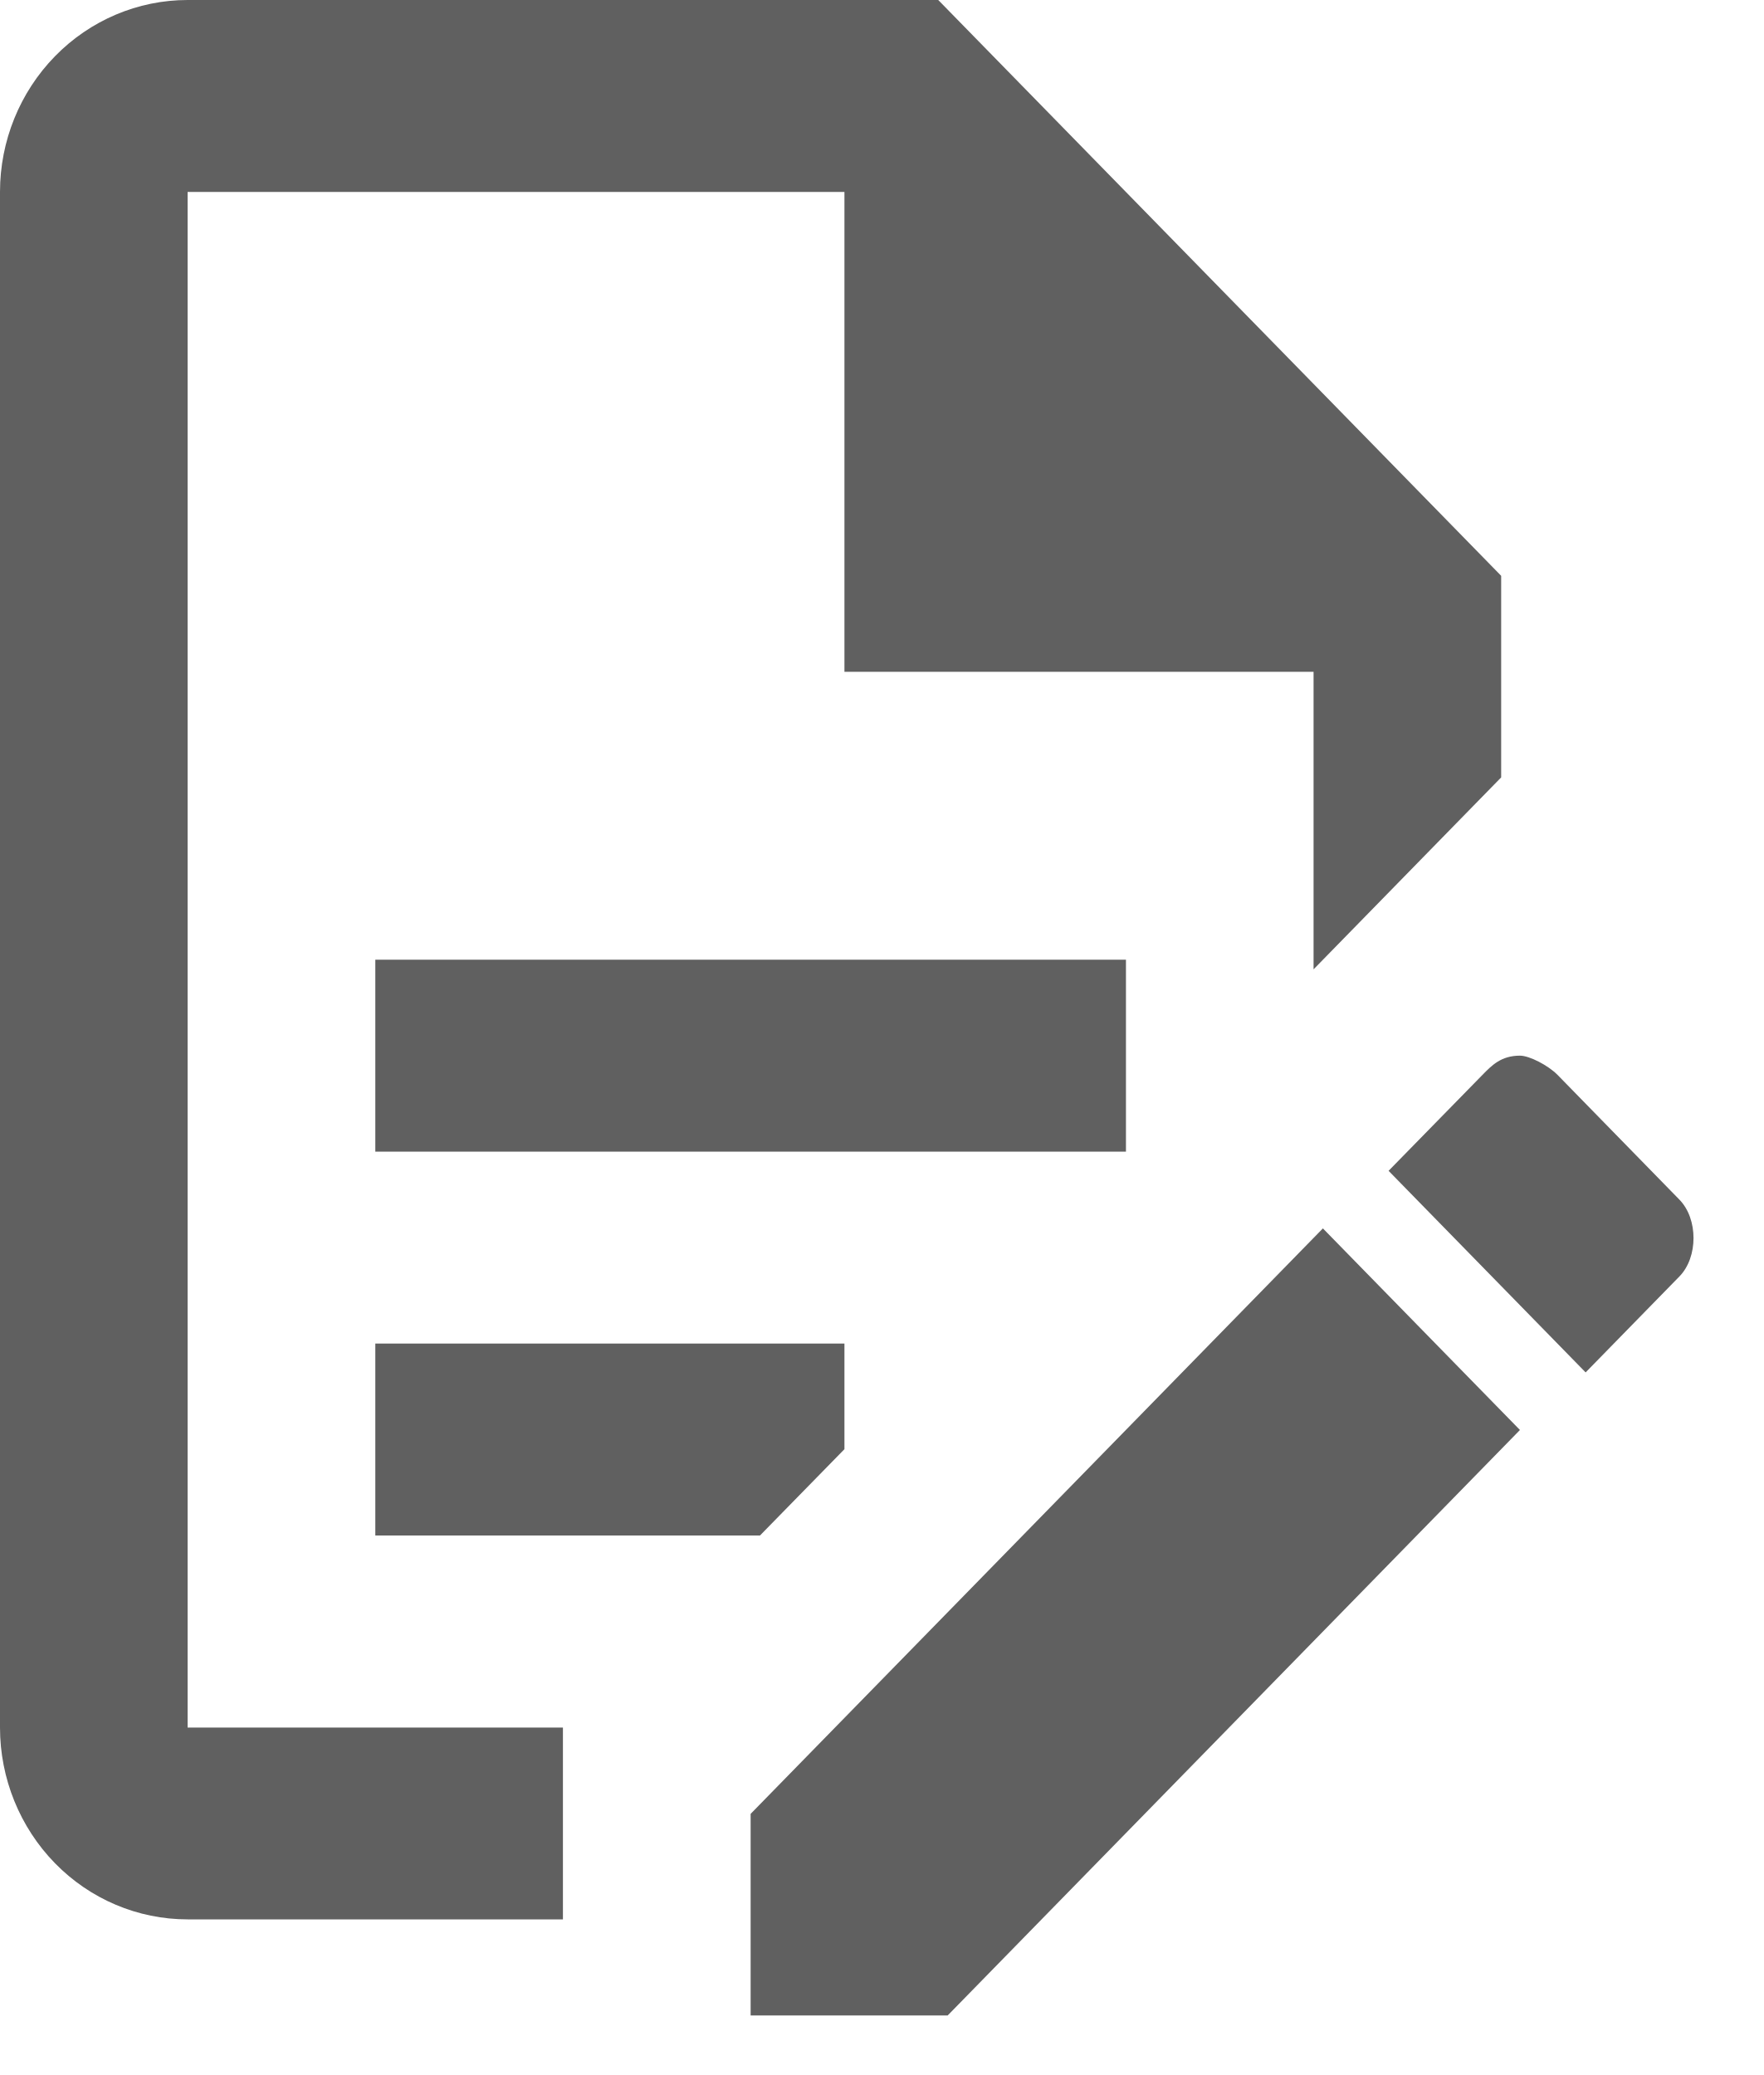
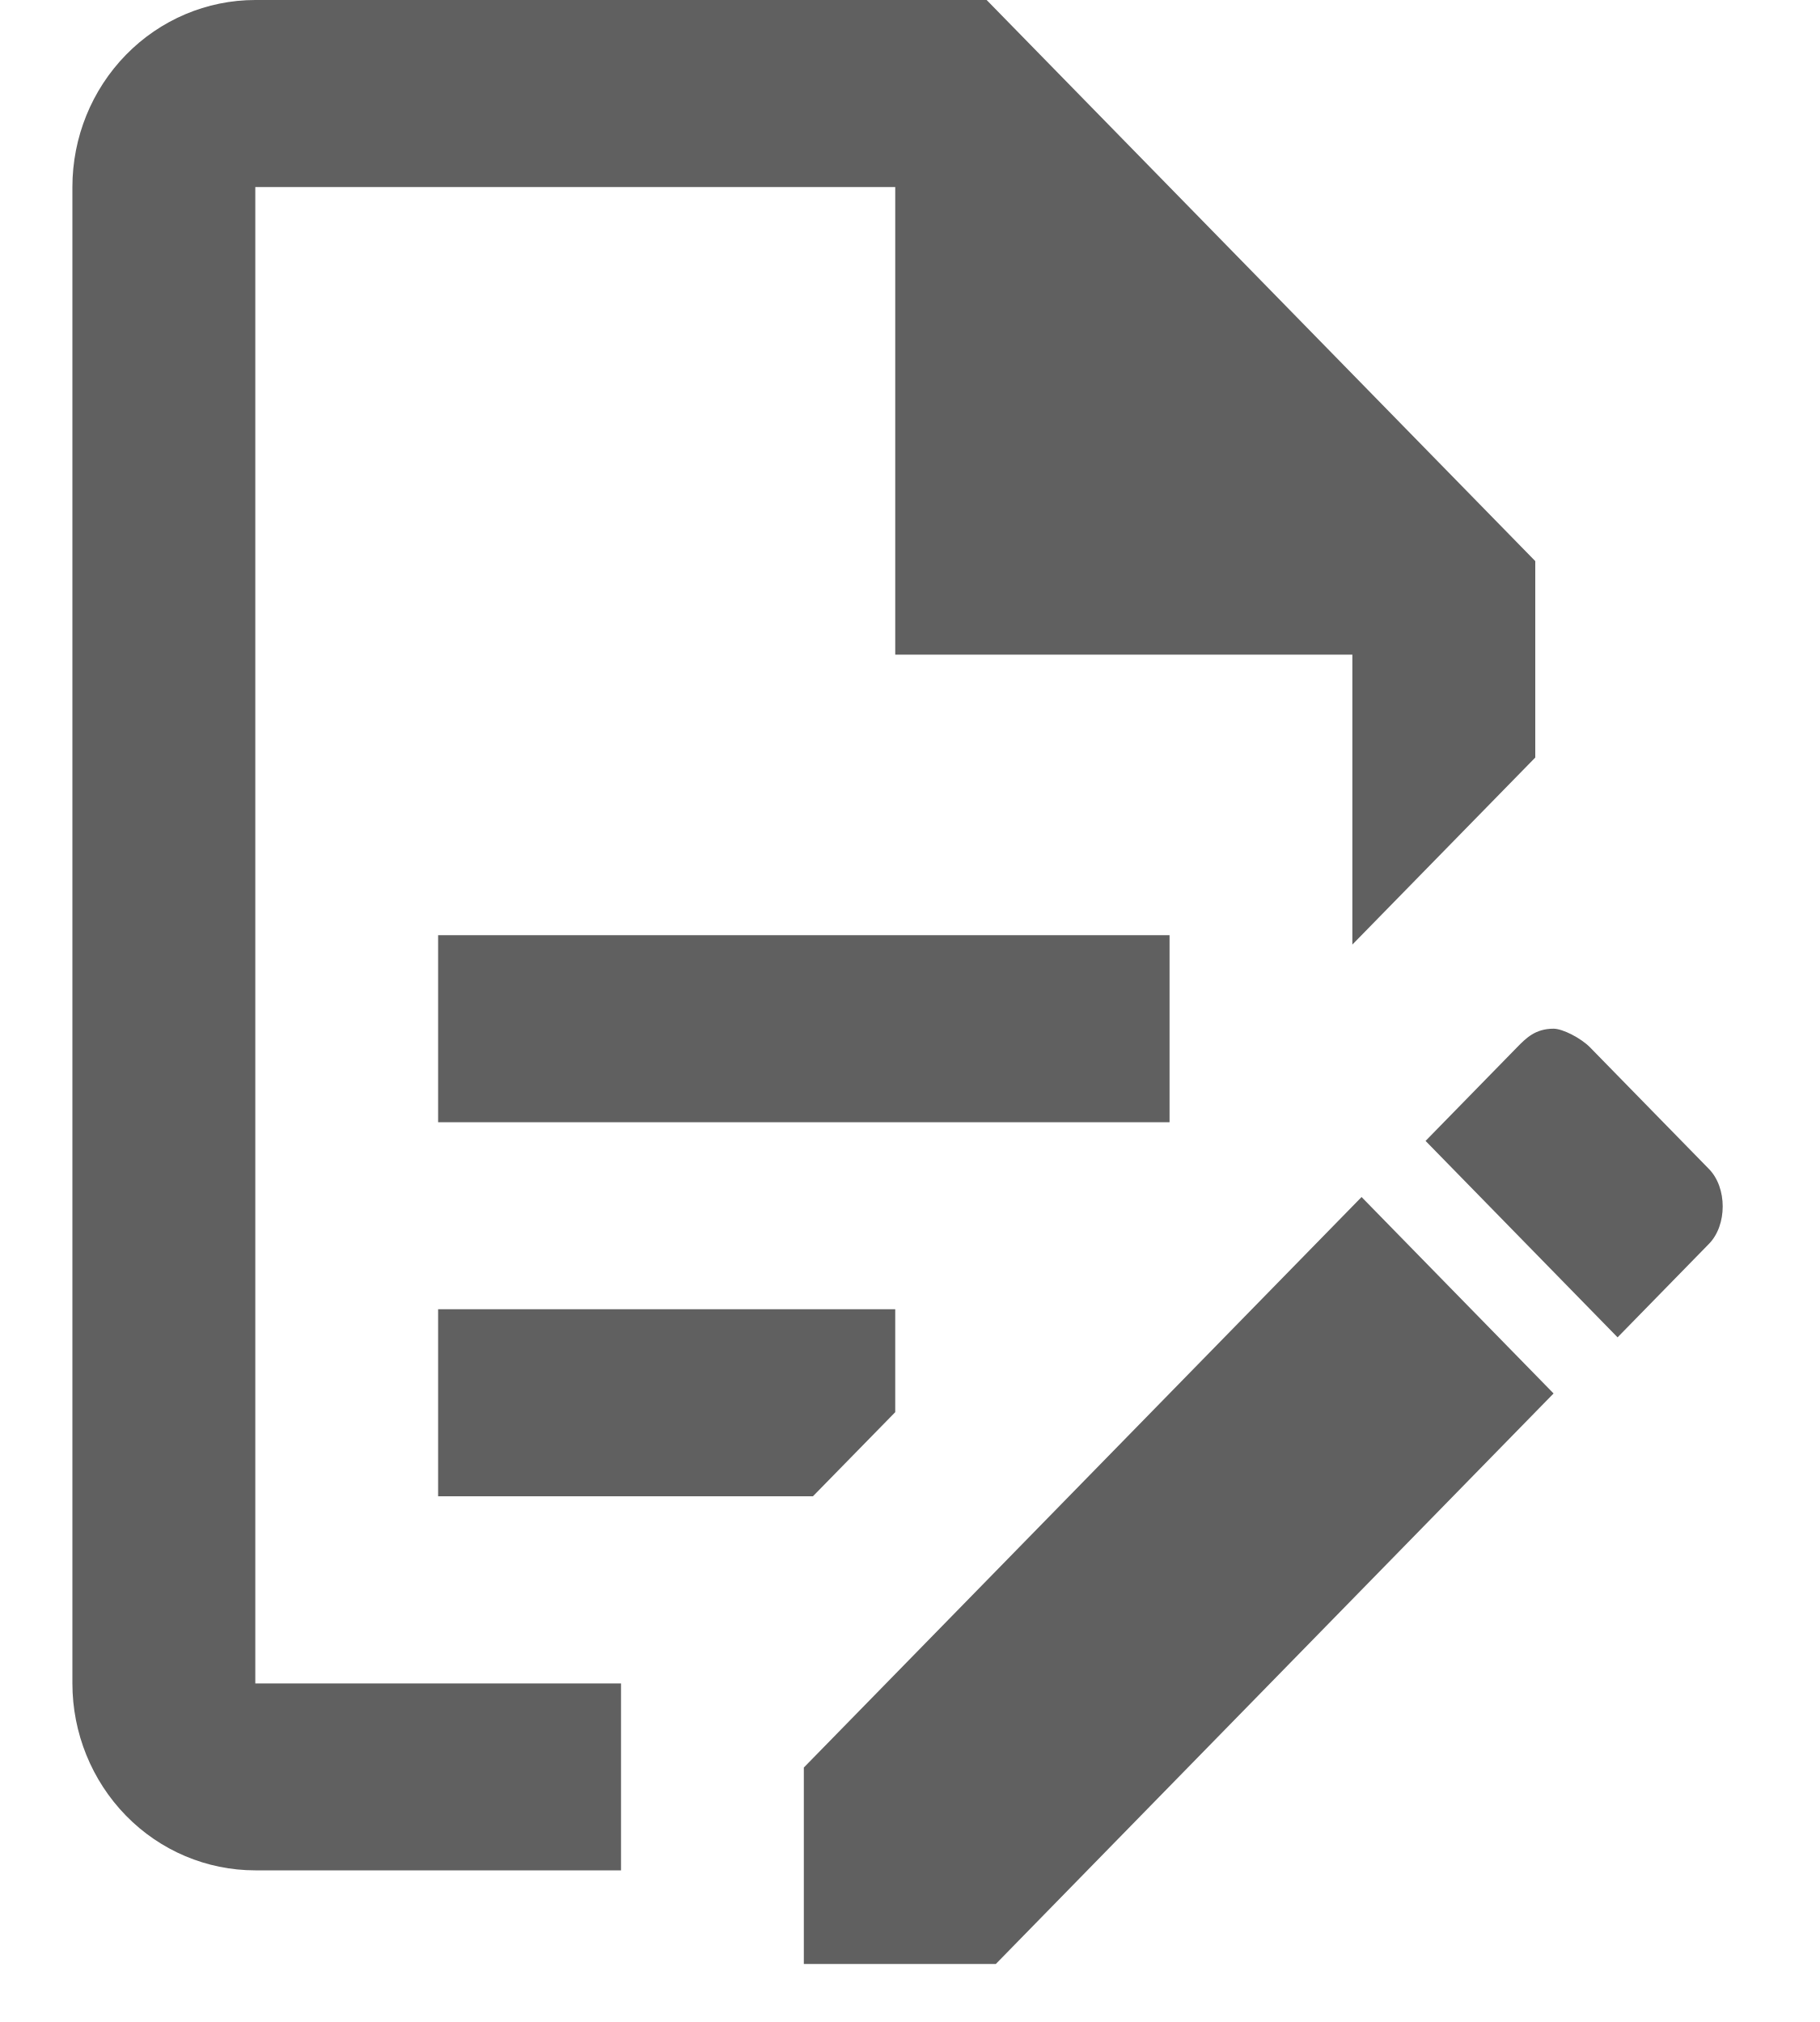
- <svg xmlns="http://www.w3.org/2000/svg" width="17" height="20" viewBox="0 0 17 20" fill="none">
-   <path d="M3.617 9.25H10.851V11.1H3.617V9.25ZM5.425 16.651H1.808V1.85H8.138V6.475H12.659V9.343L14.467 7.493V5.55L9.042 0H1.808C1.329 0 0.869 0.195 0.53 0.542C0.191 0.889 0 1.359 0 1.85V16.651C0 17.141 0.191 17.612 0.53 17.959C0.869 18.306 1.329 18.5 1.808 18.5H5.425V16.651ZM3.617 14.8H7.324L8.138 13.968V12.95H3.617V14.8ZM14.648 10.175C14.739 10.175 14.919 10.268 15.01 10.36L16.185 11.563C16.366 11.748 16.366 12.118 16.185 12.303L15.281 13.228L13.382 11.285L14.287 10.36C14.377 10.268 14.467 10.175 14.648 10.175ZM14.648 13.783L9.133 19.426H7.234V17.483L12.749 11.84L14.648 13.783Z" fill="#606060" />
+ <svg xmlns="http://www.w3.org/2000/svg" width="18" height="20" viewBox="0 0 18 20" fill="none">
+   <path d="M4.333 9.25H11.567V11.1H4.333V9.25ZM6.142 16.651H2.525V1.85H8.854V6.475H13.375V9.343L15.184 7.493V5.55L9.758 0H2.525C2.045 0 1.585 0.195 1.246 0.542C0.907 0.889 0.716 1.359 0.716 1.85V16.651C0.716 17.141 0.907 17.612 1.246 17.959C1.585 18.306 2.045 18.5 2.525 18.5H6.142V16.651ZM4.333 14.8H8.04L8.854 13.968V12.95H4.333V14.8ZM15.365 10.175C15.455 10.175 15.636 10.268 15.726 10.36L16.902 11.563C17.083 11.748 17.083 12.118 16.902 12.303L15.998 13.228L14.099 11.285L15.003 10.36C15.093 10.268 15.184 10.175 15.365 10.175M15.365 13.783L9.849 19.426H7.95V17.483L13.466 11.84L15.365 13.783Z" fill="#606060" />
</svg>
